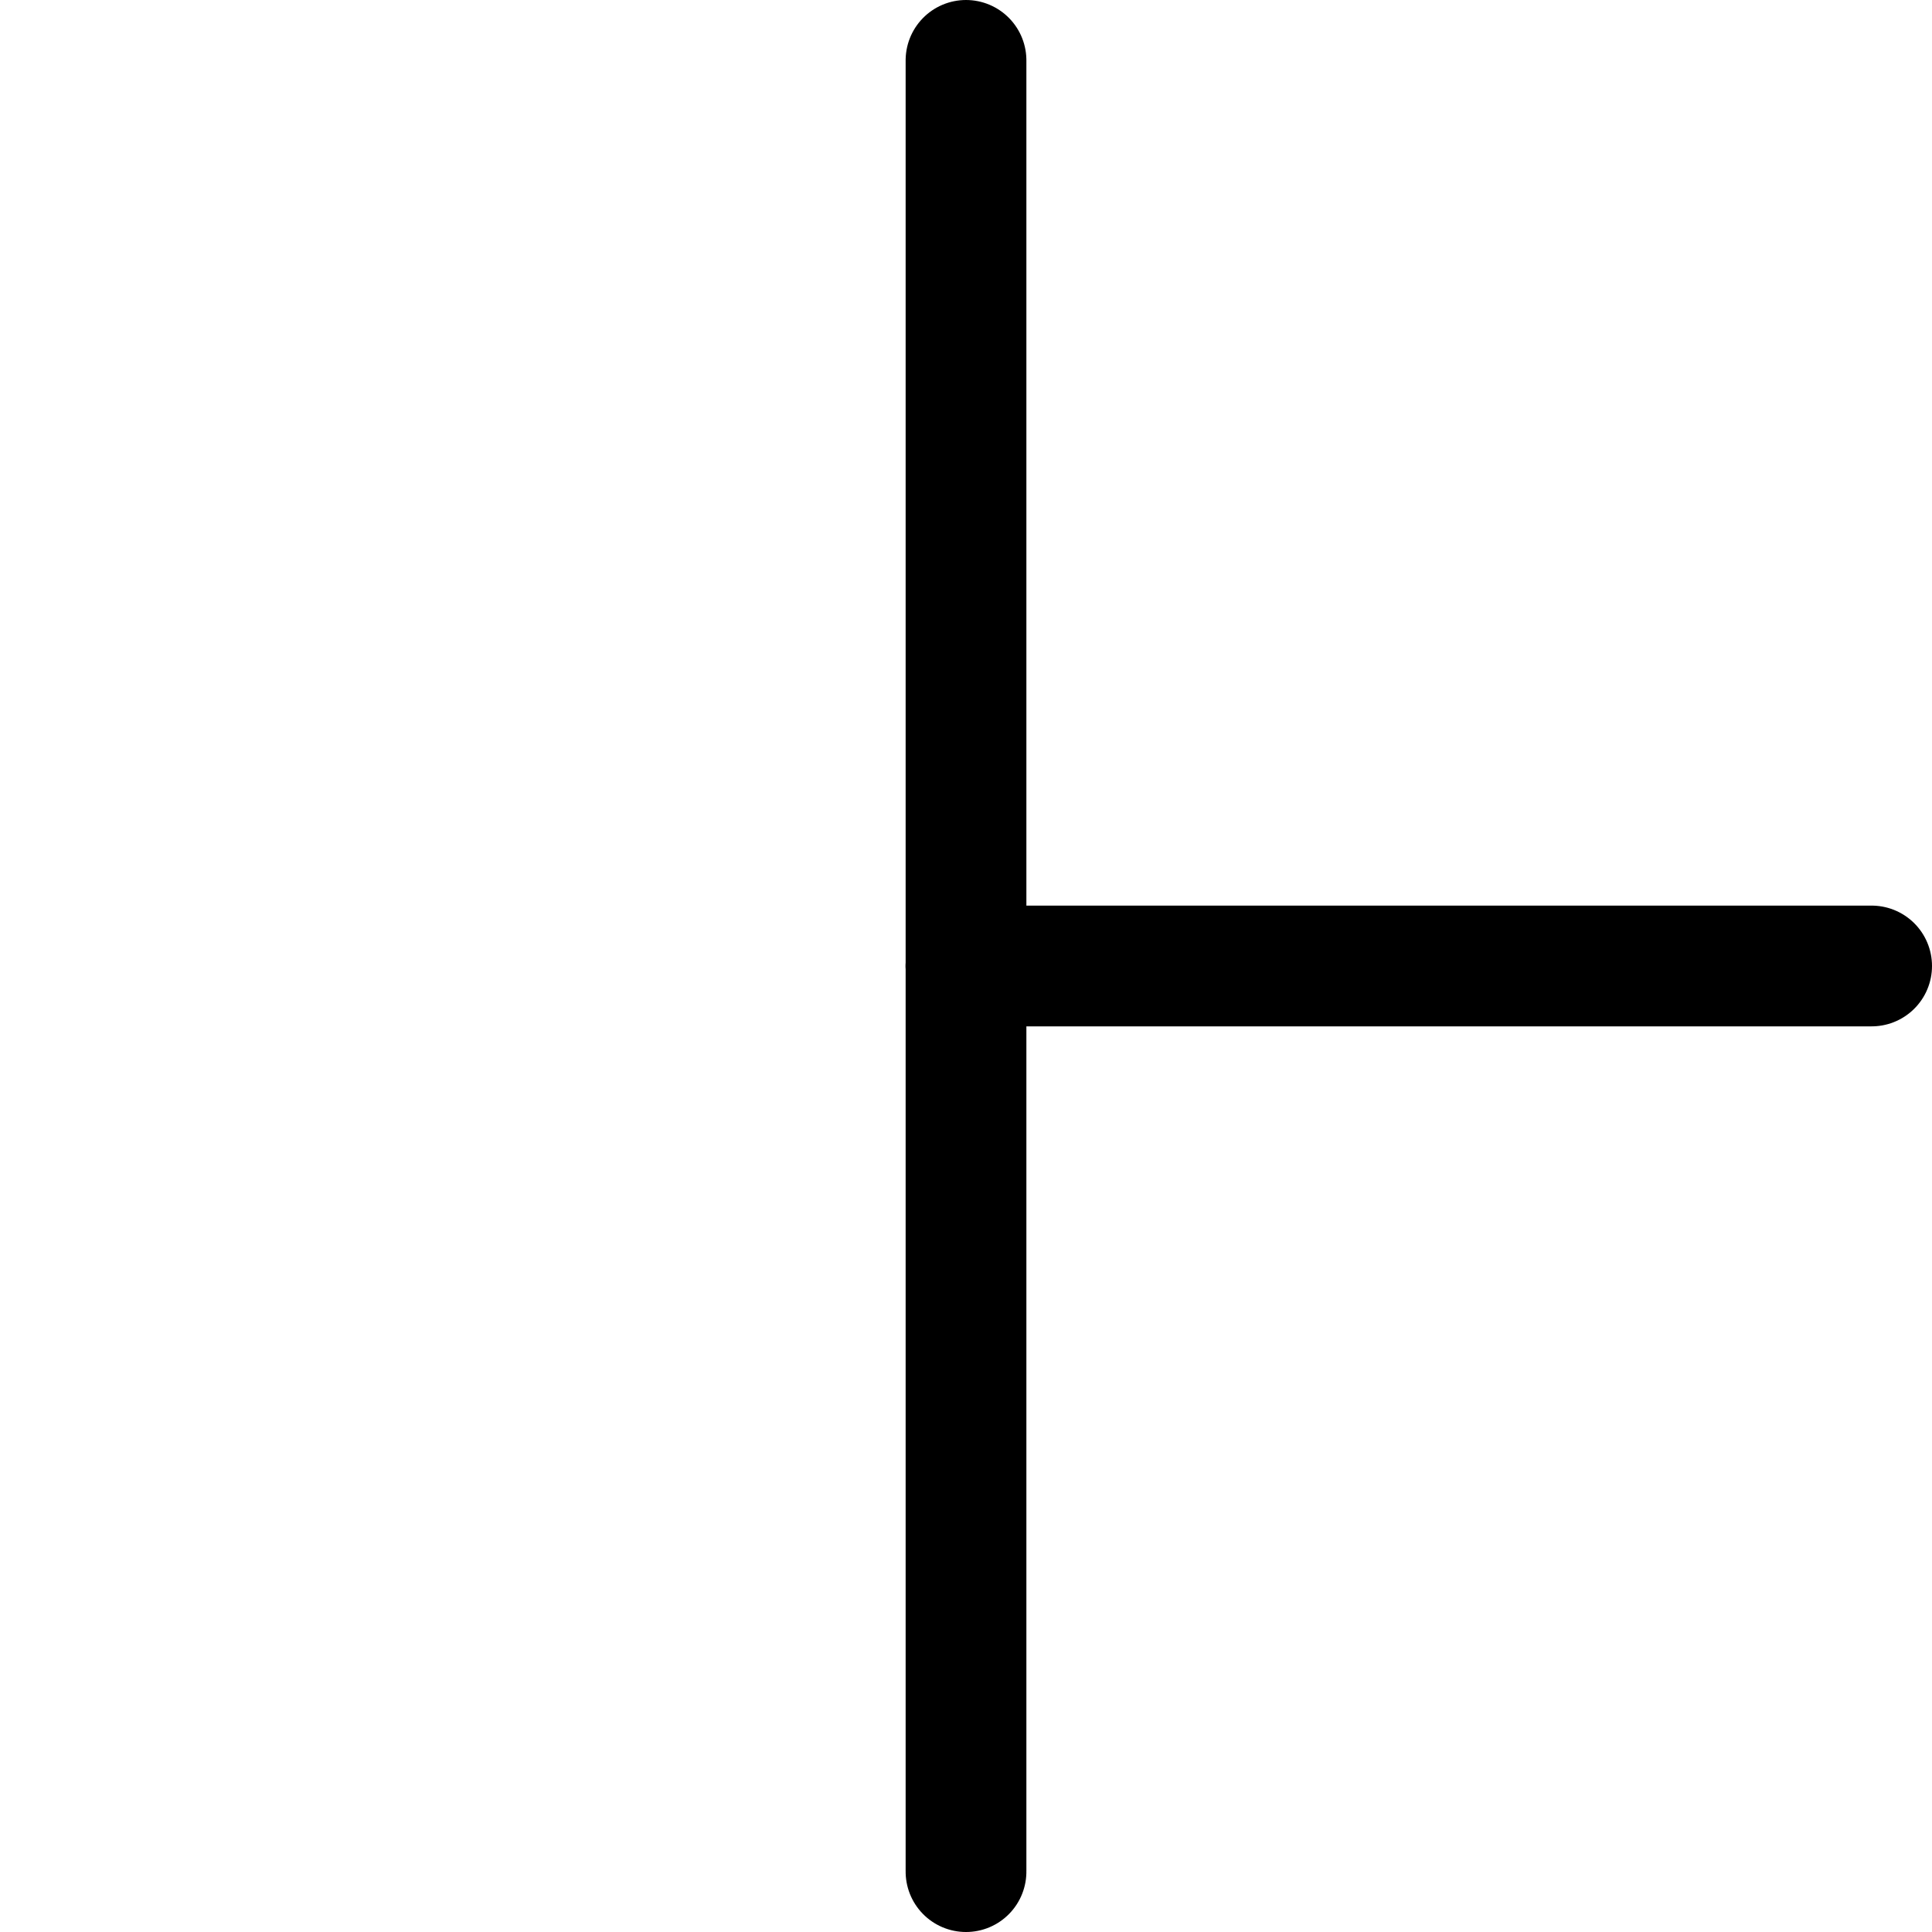
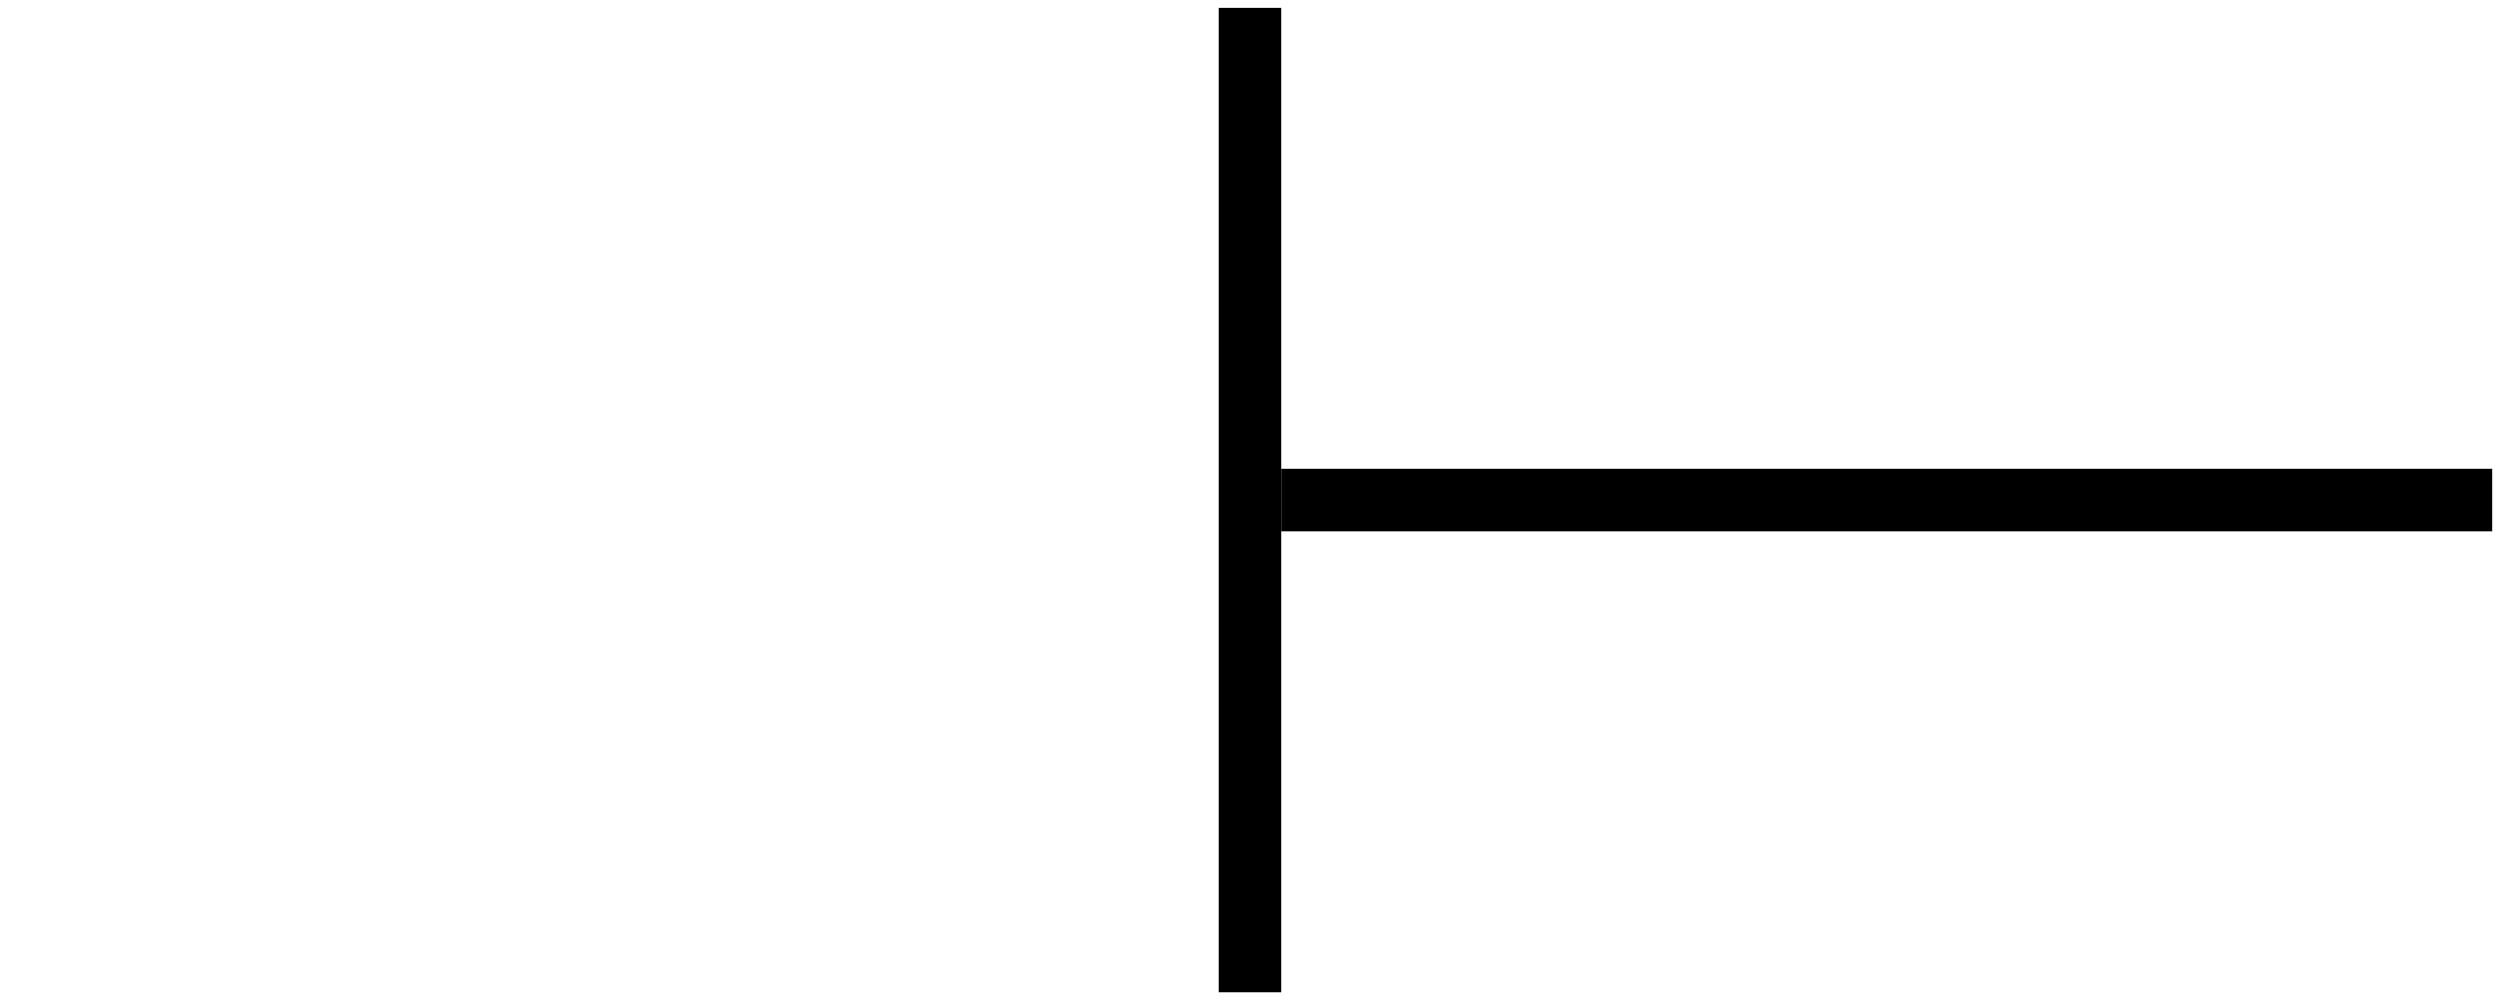
- <svg xmlns="http://www.w3.org/2000/svg" xmlns:ns1="http://schemas.microsoft.com/visio/2003/SVGExtensions/" width="3.15in" height="3.15in" viewBox="0 0 226.772 226.772" xml:space="preserve" color-interpolation-filters="sRGB" class="st2">
+ <svg xmlns="http://www.w3.org/2000/svg" xmlns:ns1="http://schemas.microsoft.com/visio/2003/SVGExtensions/" width="6.299in" height="2.52in" viewBox="0 0 453.543 181.417" xml:space="preserve" color-interpolation-filters="sRGB" class="st2">
  <ns1:documentProperties ns1:langID="1033" ns1:metric="true" ns1:viewMarkup="false" />
  <style type="text/css">
	
- 		.st1 {stroke:#000000;stroke-linecap:round;stroke-linejoin:round;stroke-width:14.173}
+ 		.st1 {stroke:#000000;stroke-linecap:butt;stroke-width:11.339}
		.st2 {fill:none;fill-rule:evenodd;font-size:12;overflow:visible;stroke-linecap:square;stroke-miterlimit:3}
	
	</style>
  <g ns1:mID="0" ns1:index="1" ns1:groupContext="foregroundPage">
    <ns1:pageProperties ns1:drawingScale="1" ns1:pageScale="1" ns1:drawingUnits="0" ns1:shadowOffsetX="9" ns1:shadowOffsetY="-9" ns1:shadowType="1" />
-     <g id="shape1-1" ns1:mID="1" ns1:groupContext="shape" transform="translate(113.386,-113.386)">
-       <path d="M0 226.77 L106.3 226.77" class="st1" />
+     <g id="shape2-1" ns1:mID="2" ns1:groupContext="shape" transform="translate(452.126,272.126) rotate(180)">
+       <path d="M0 181.42 L219.69 181.42" class="st1" />
    </g>
-     <g id="shape2-4" ns1:mID="2" ns1:groupContext="shape" transform="translate(340.157,7.08661) rotate(90)">
-       <path d="M0 226.77 L106.3 226.77" class="st1" />
-     </g>
-     <g id="shape3-7" ns1:mID="3" ns1:groupContext="shape" transform="translate(340.157,113.386) rotate(90)">
-       <path d="M0 226.77 L106.3 226.77" class="st1" />
+     <g id="shape3-4" ns1:mID="3" ns1:groupContext="shape" transform="translate(408.189,1.41732) rotate(90)">
+       <path d="M0 181.42 L178.58 181.42" class="st1" />
    </g>
  </g>
</svg>
